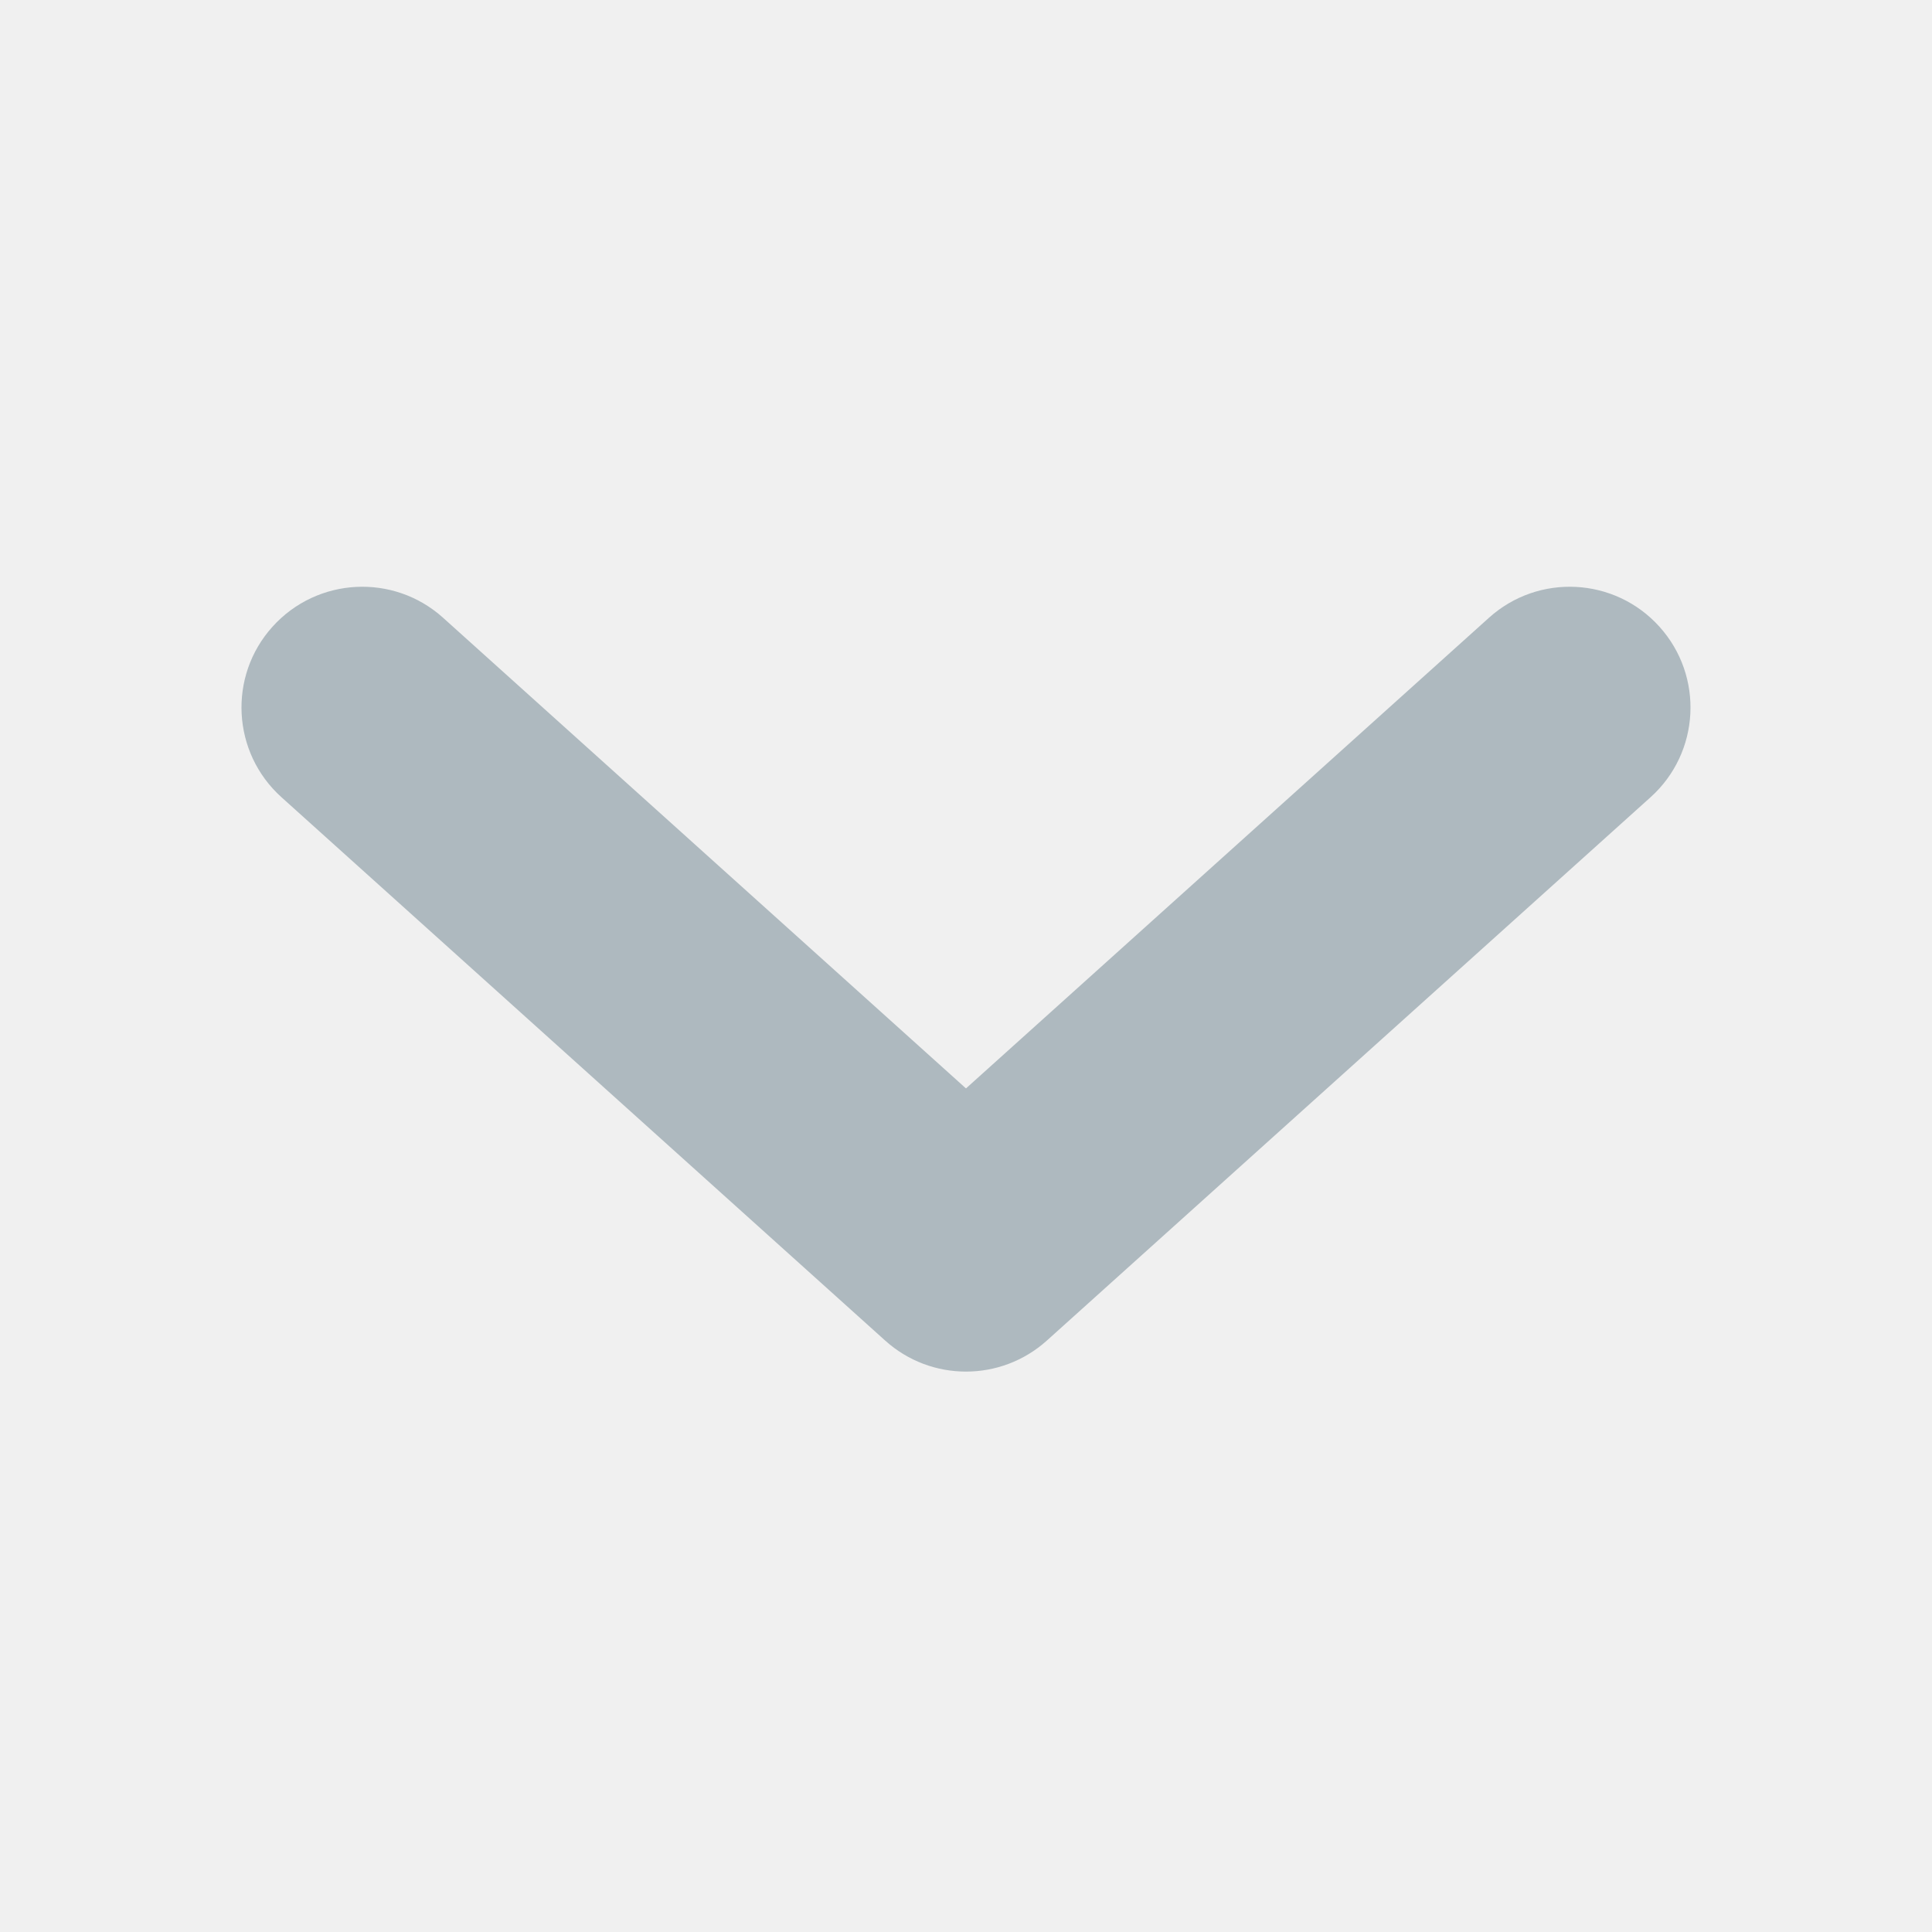
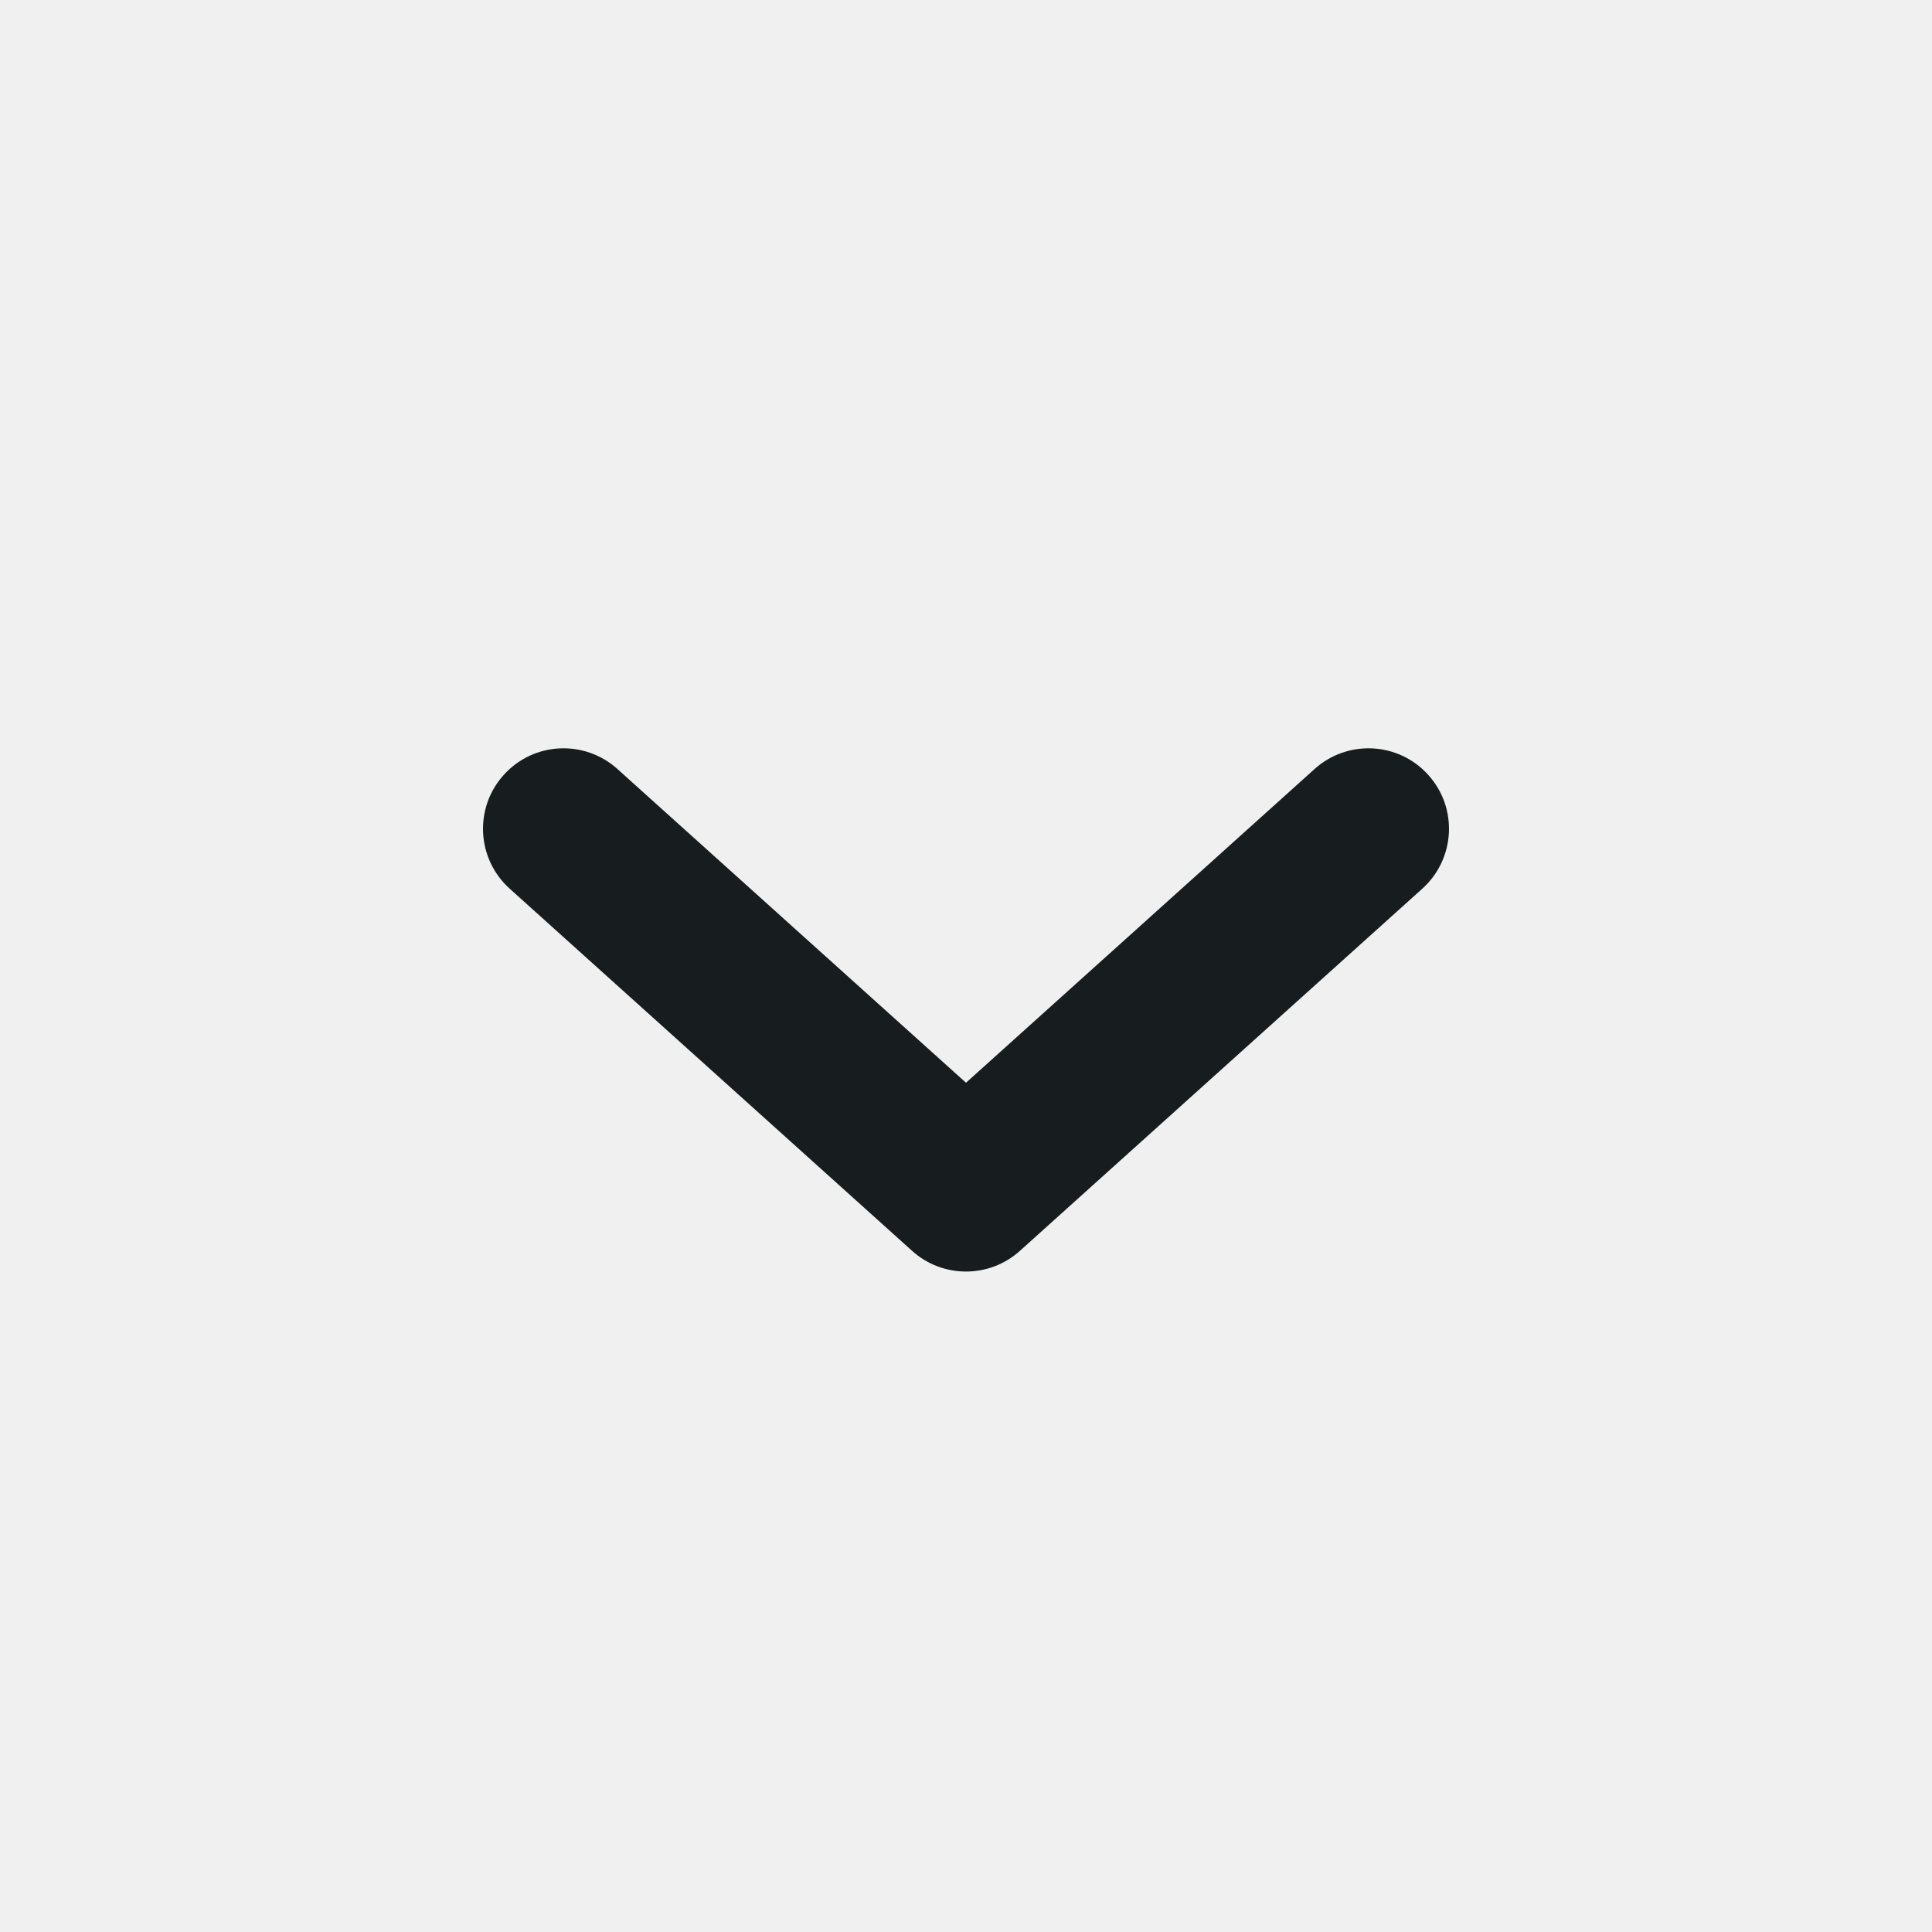
- <svg xmlns="http://www.w3.org/2000/svg" xmlns:xlink="http://www.w3.org/1999/xlink" width="24px" height="24px" viewBox="0 0 24 24" version="1.1">
-   <defs>
-     <path d="M7.251,5.926 C6.697,5.31 6.747,4.362 7.363,3.808 C7.978,3.254 8.927,3.303 9.481,3.919 L16.231,11.419 C16.744,11.99 16.744,12.856 16.231,13.426 L9.481,20.926 L9.481,20.926 C8.927,21.542 7.978,21.592 7.363,21.038 C6.747,20.483 6.697,19.535 7.251,18.919 L13.098,12.423 L7.251,5.926 Z" id="path-1" />
-   </defs>
+ <svg xmlns="http://www.w3.org/2000/svg" width="24px" height="24px" viewBox="0 0 24 24" version="1.1">
  <g id="Artboard" stroke="none" stroke-width="1" fill="none" fill-rule="evenodd">
-     <mask id="mask-2" fill="white">
-       <use xlink:href="#path-1" />
-     </mask>
-     <use id="Shape" fill="#AEB9BF" transform="translate(12, 12.42268) rotate(90) translate(-12, -12.42268) " xlink:href="#path-1" />
+     <path d="M16.331,15.539 C16.742,15.908 17.374,15.875 17.743,15.464 C18.113,15.054 18.079,14.422 17.669,14.052 L12.669,9.552 C12.289,9.21 11.711,9.21 11.331,9.552 L6.331,14.052 C5.921,14.422 5.887,15.054 6.257,15.464 C6.626,15.875 7.258,15.908 7.669,15.539 L12,11.641 L16.331,15.539 Z" id="path-1" fill="#171C1F" fill-rule="nonzero" transform="translate(12, 12.54553) scale(1, -1) translate(-12, -12.54553) " />
  </g>
</svg>
